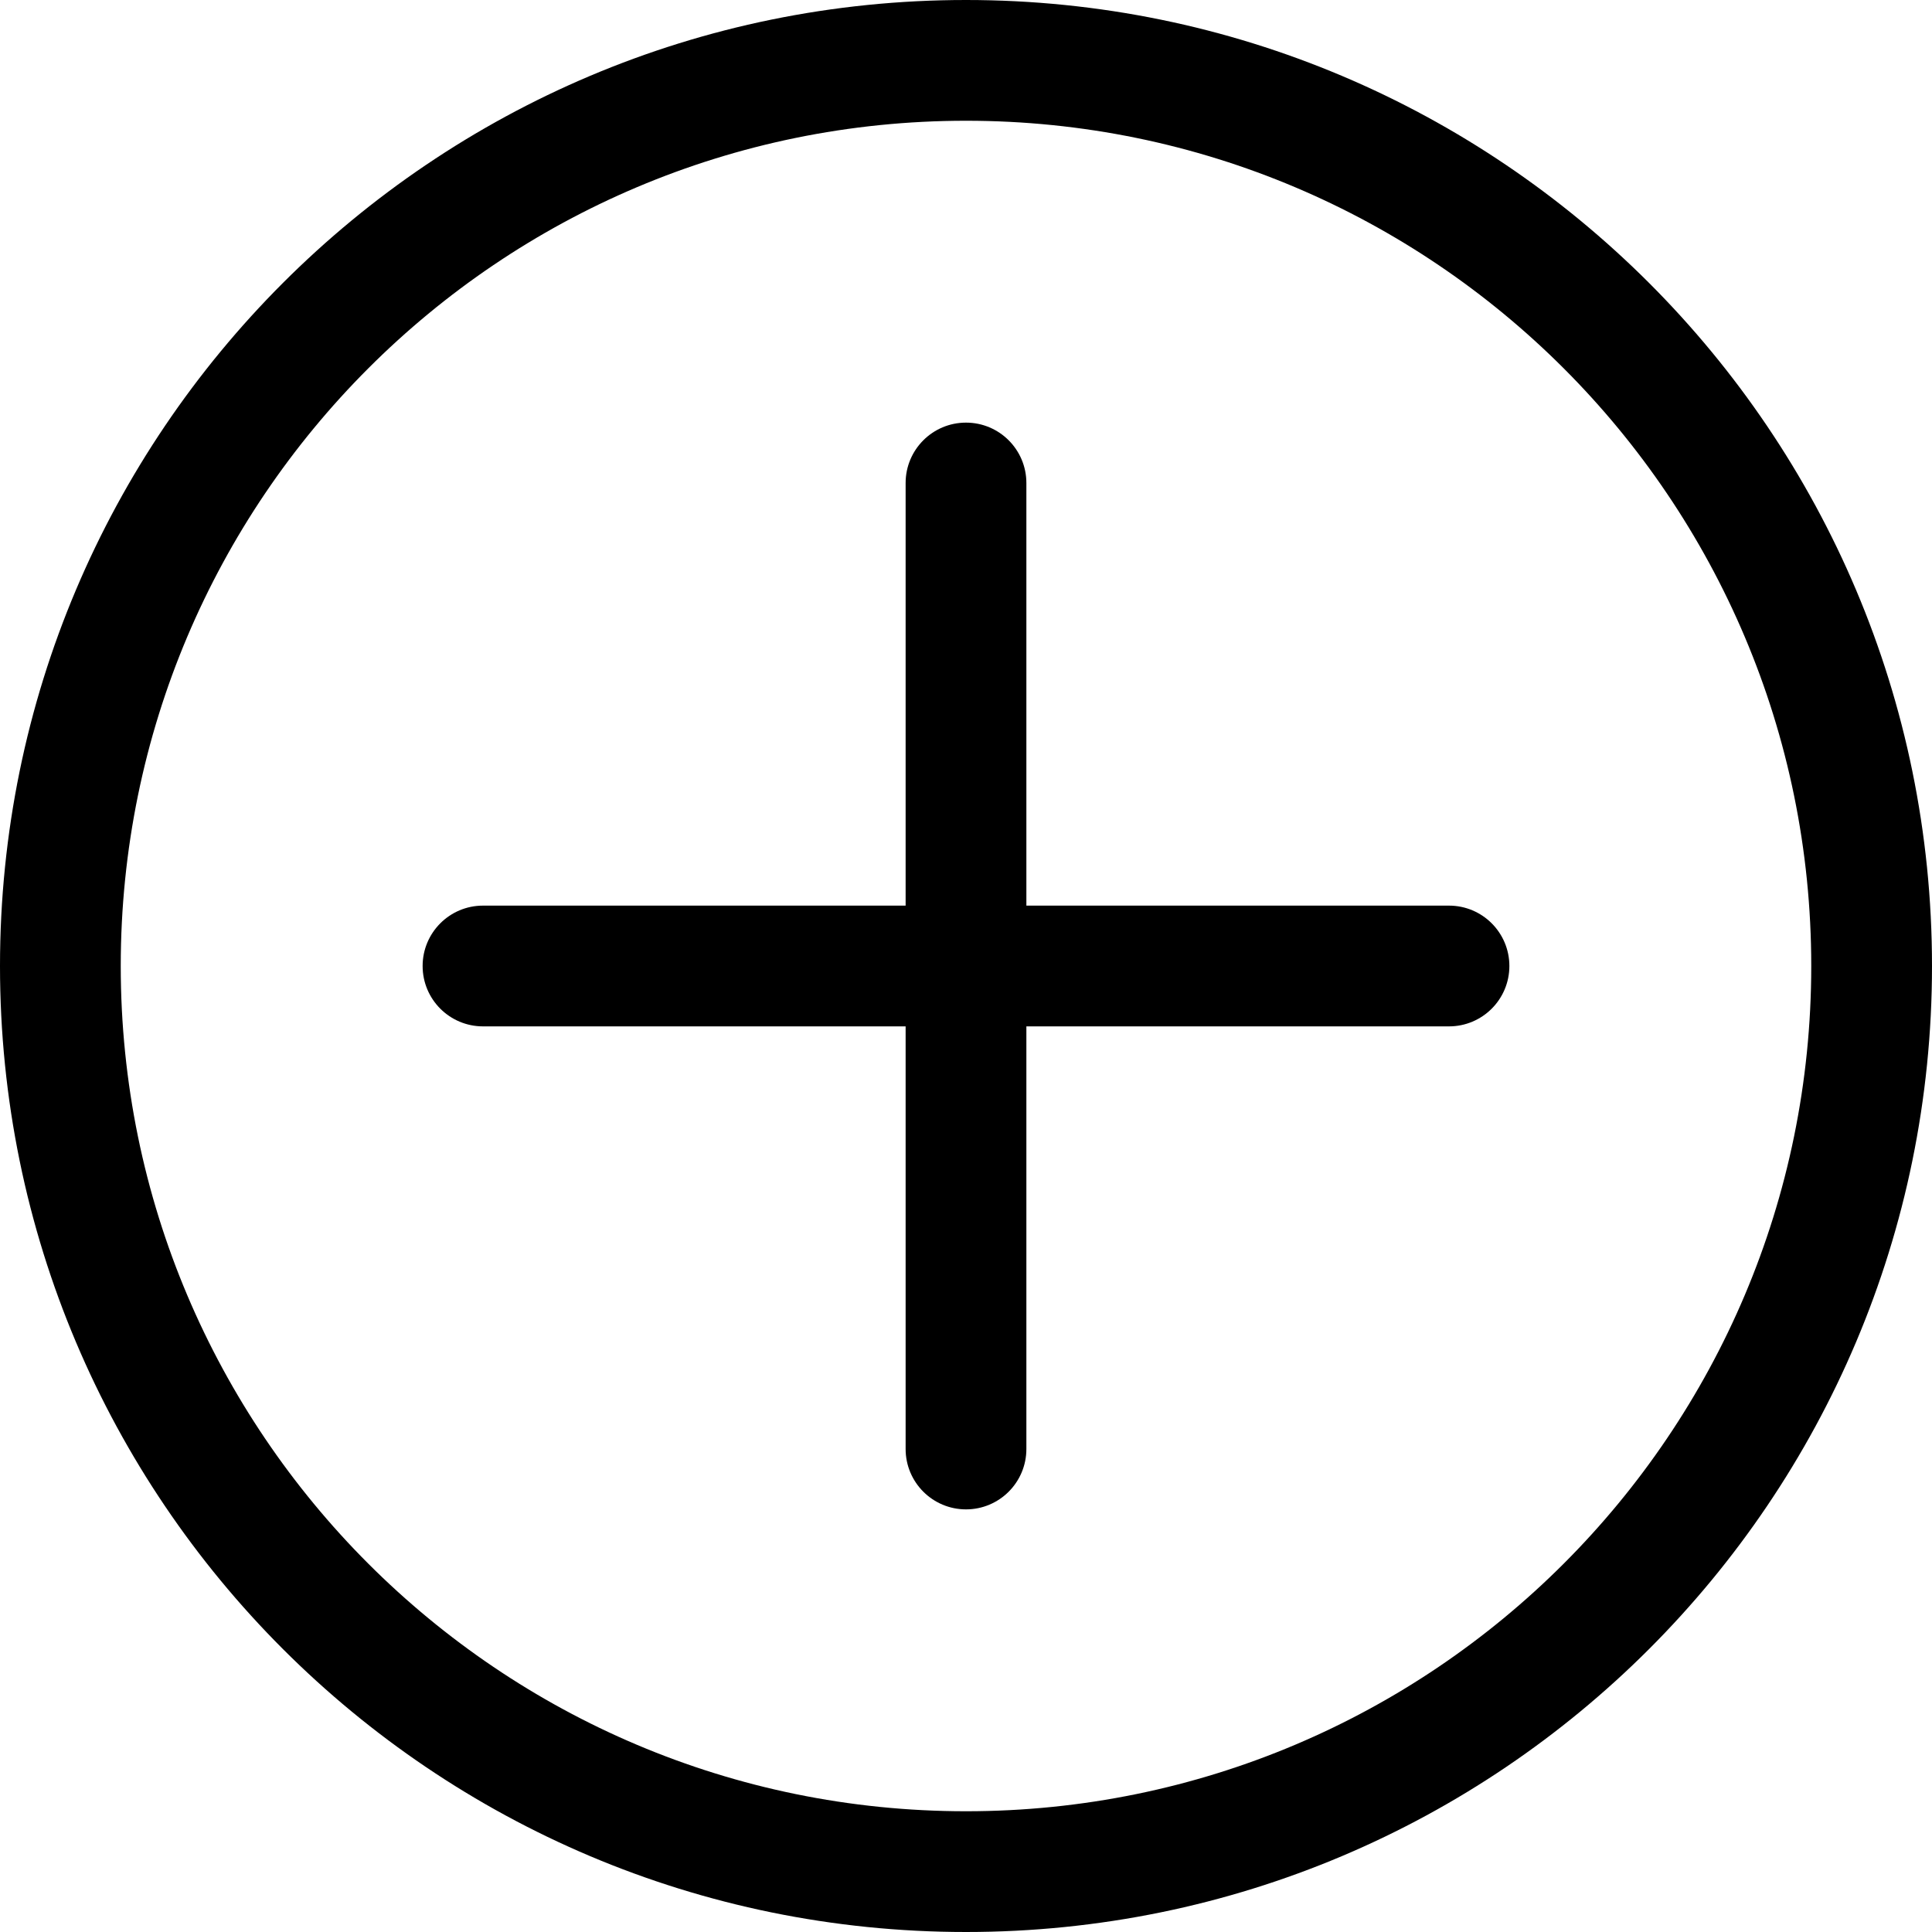
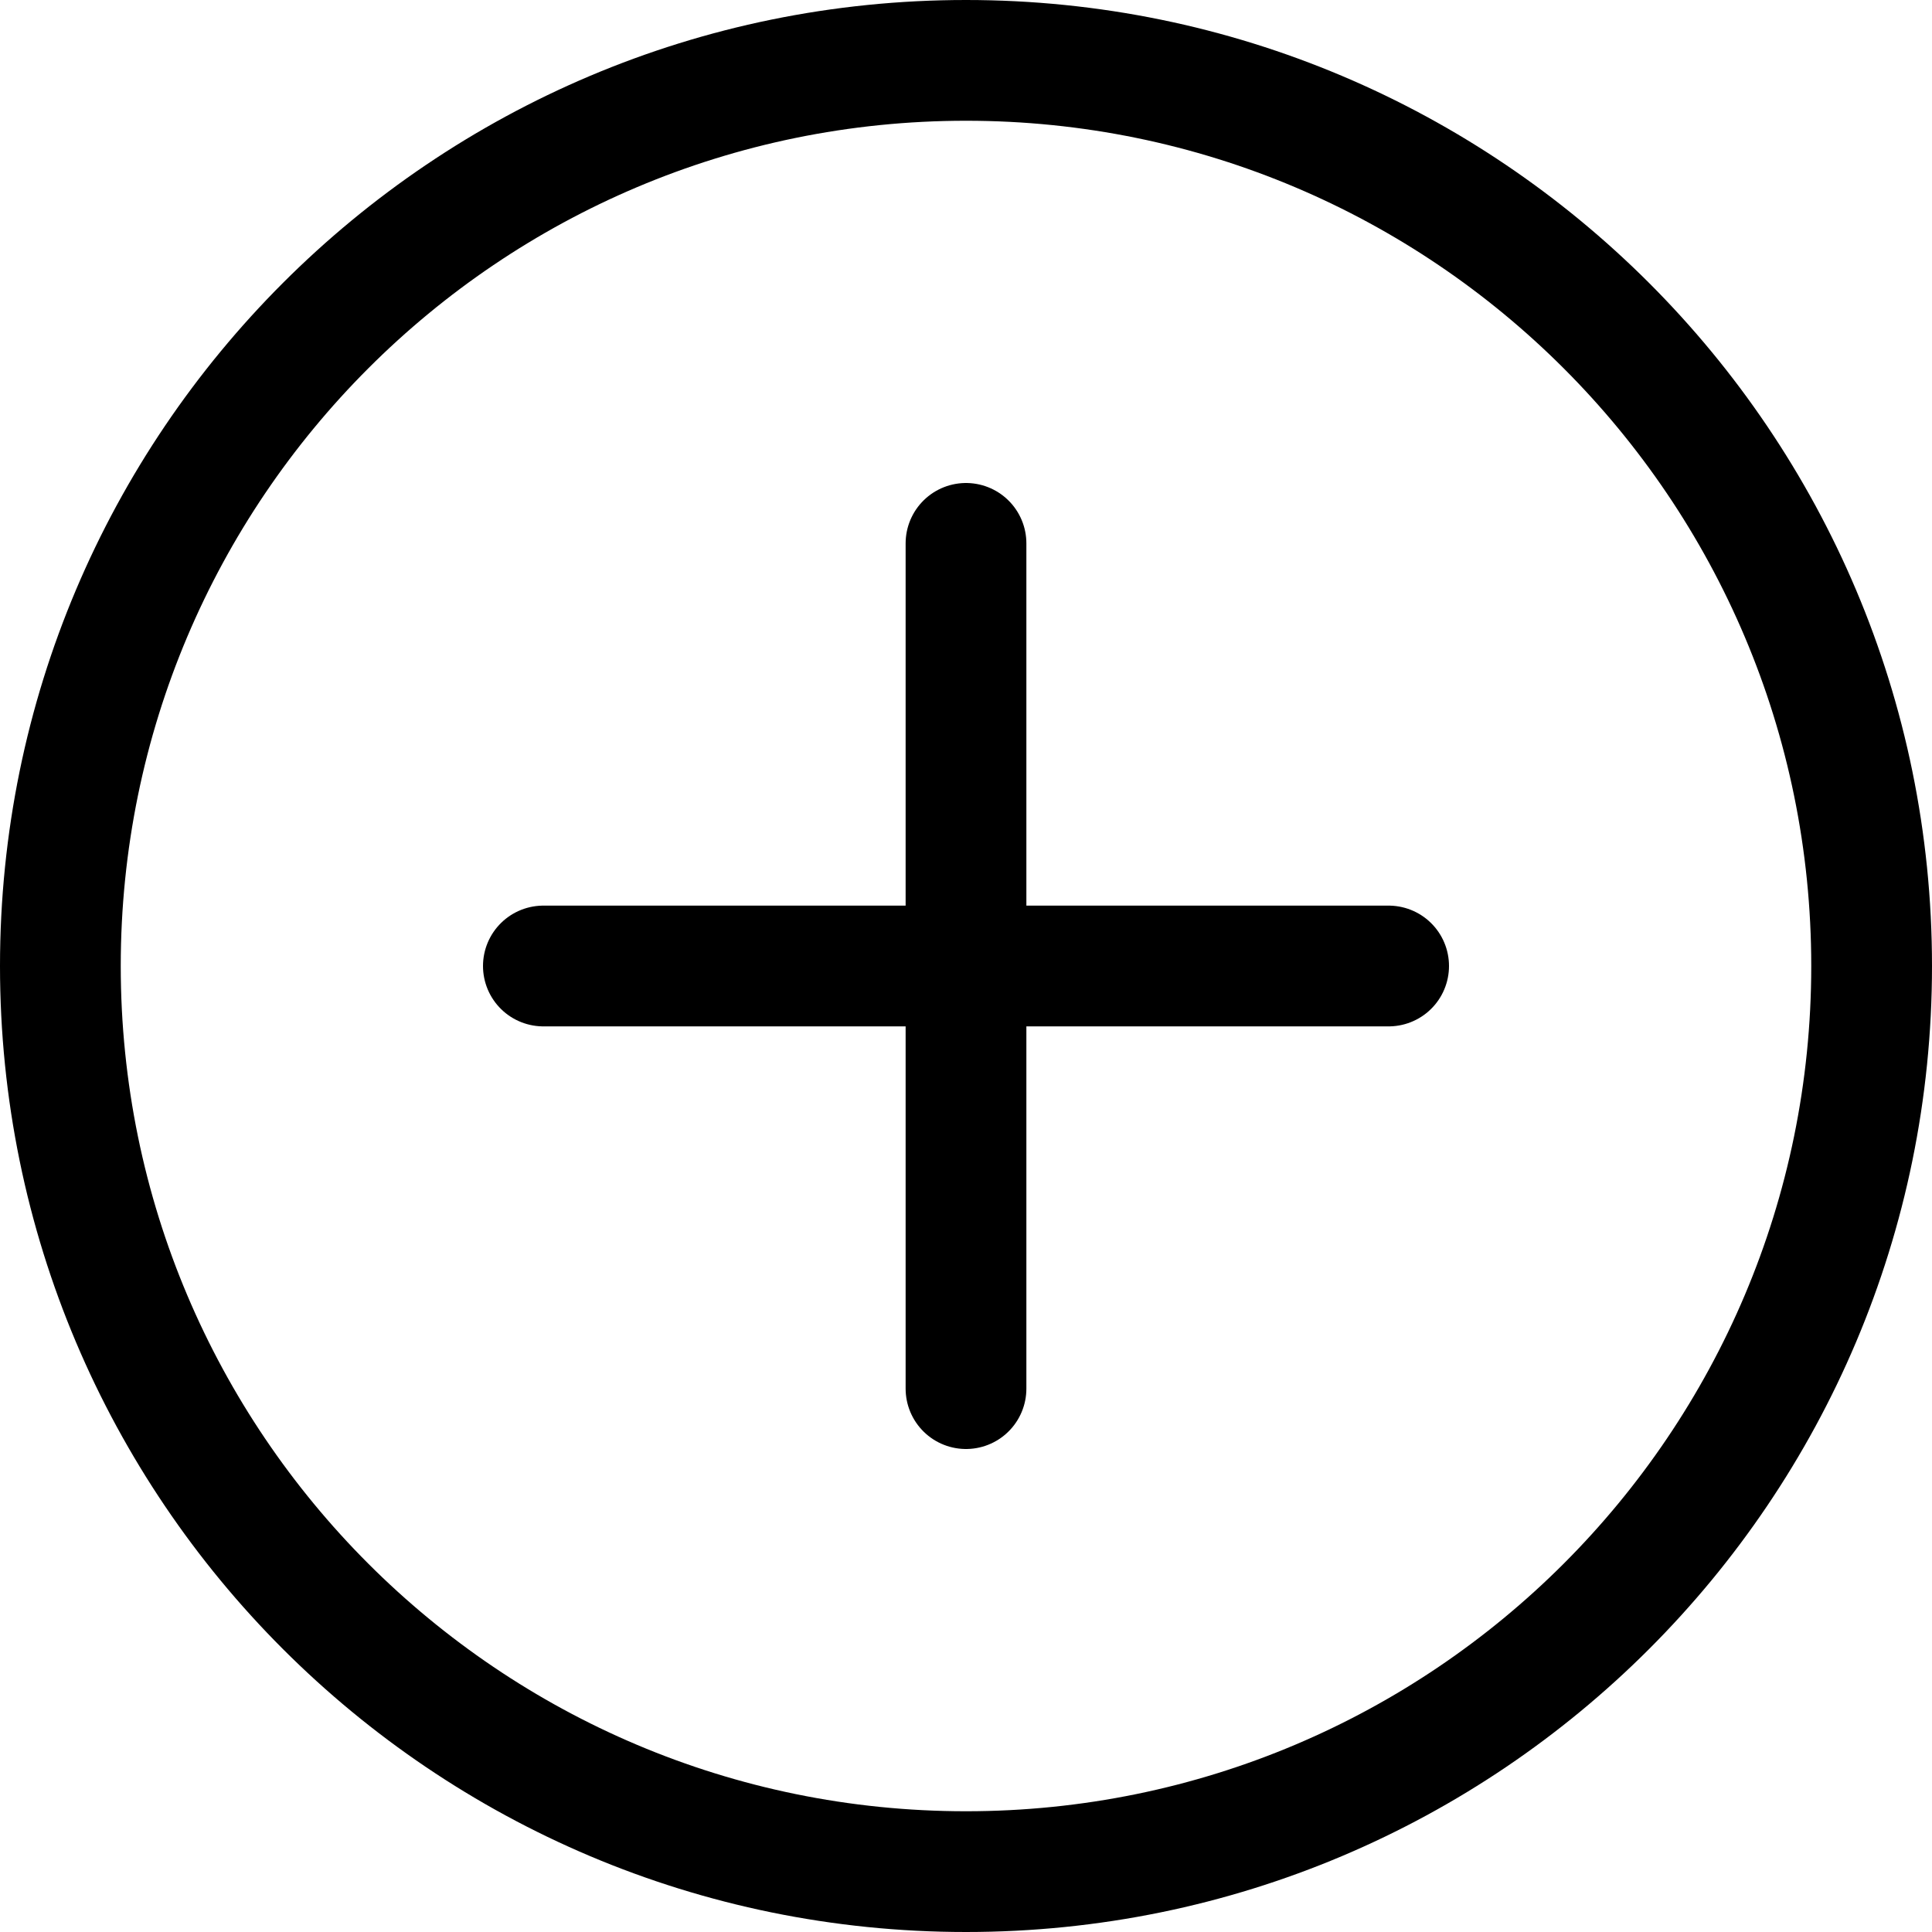
<svg xmlns="http://www.w3.org/2000/svg" width="1em" height="1em" viewBox="0 0 16 16" class="bi bi-plus-circle" fill="currentColor">
-   <path fill-rule="evenodd" d="M8 3.5a.5.5 0 0 1 .5.5v4a.5.5 0 0 1-.5.5H4a.5.5 0 0 1 0-1h3.5V4a.5.5 0 0 1 .5-.5z" />
-   <path fill-rule="evenodd" d="M7.5 8a.5.5 0 0 1 .5-.5h4a.5.5 0 0 1 0 1H8.5V12a.5.5 0 0 1-1 0V8z" />
  <path fill-rule="evenodd" d="M8 15A7 7 0 1 0 8 1a7 7 0 0 0 0 14zm0 1A8 8 0 1 0 8 0a8 8 0 0 0 0 16z" />
+   <path stroke="#000" stroke-linecap="round" d="M8 4.5V8m0 3.5V8m0 0h3.5M8 8H4.5" />
</svg>
